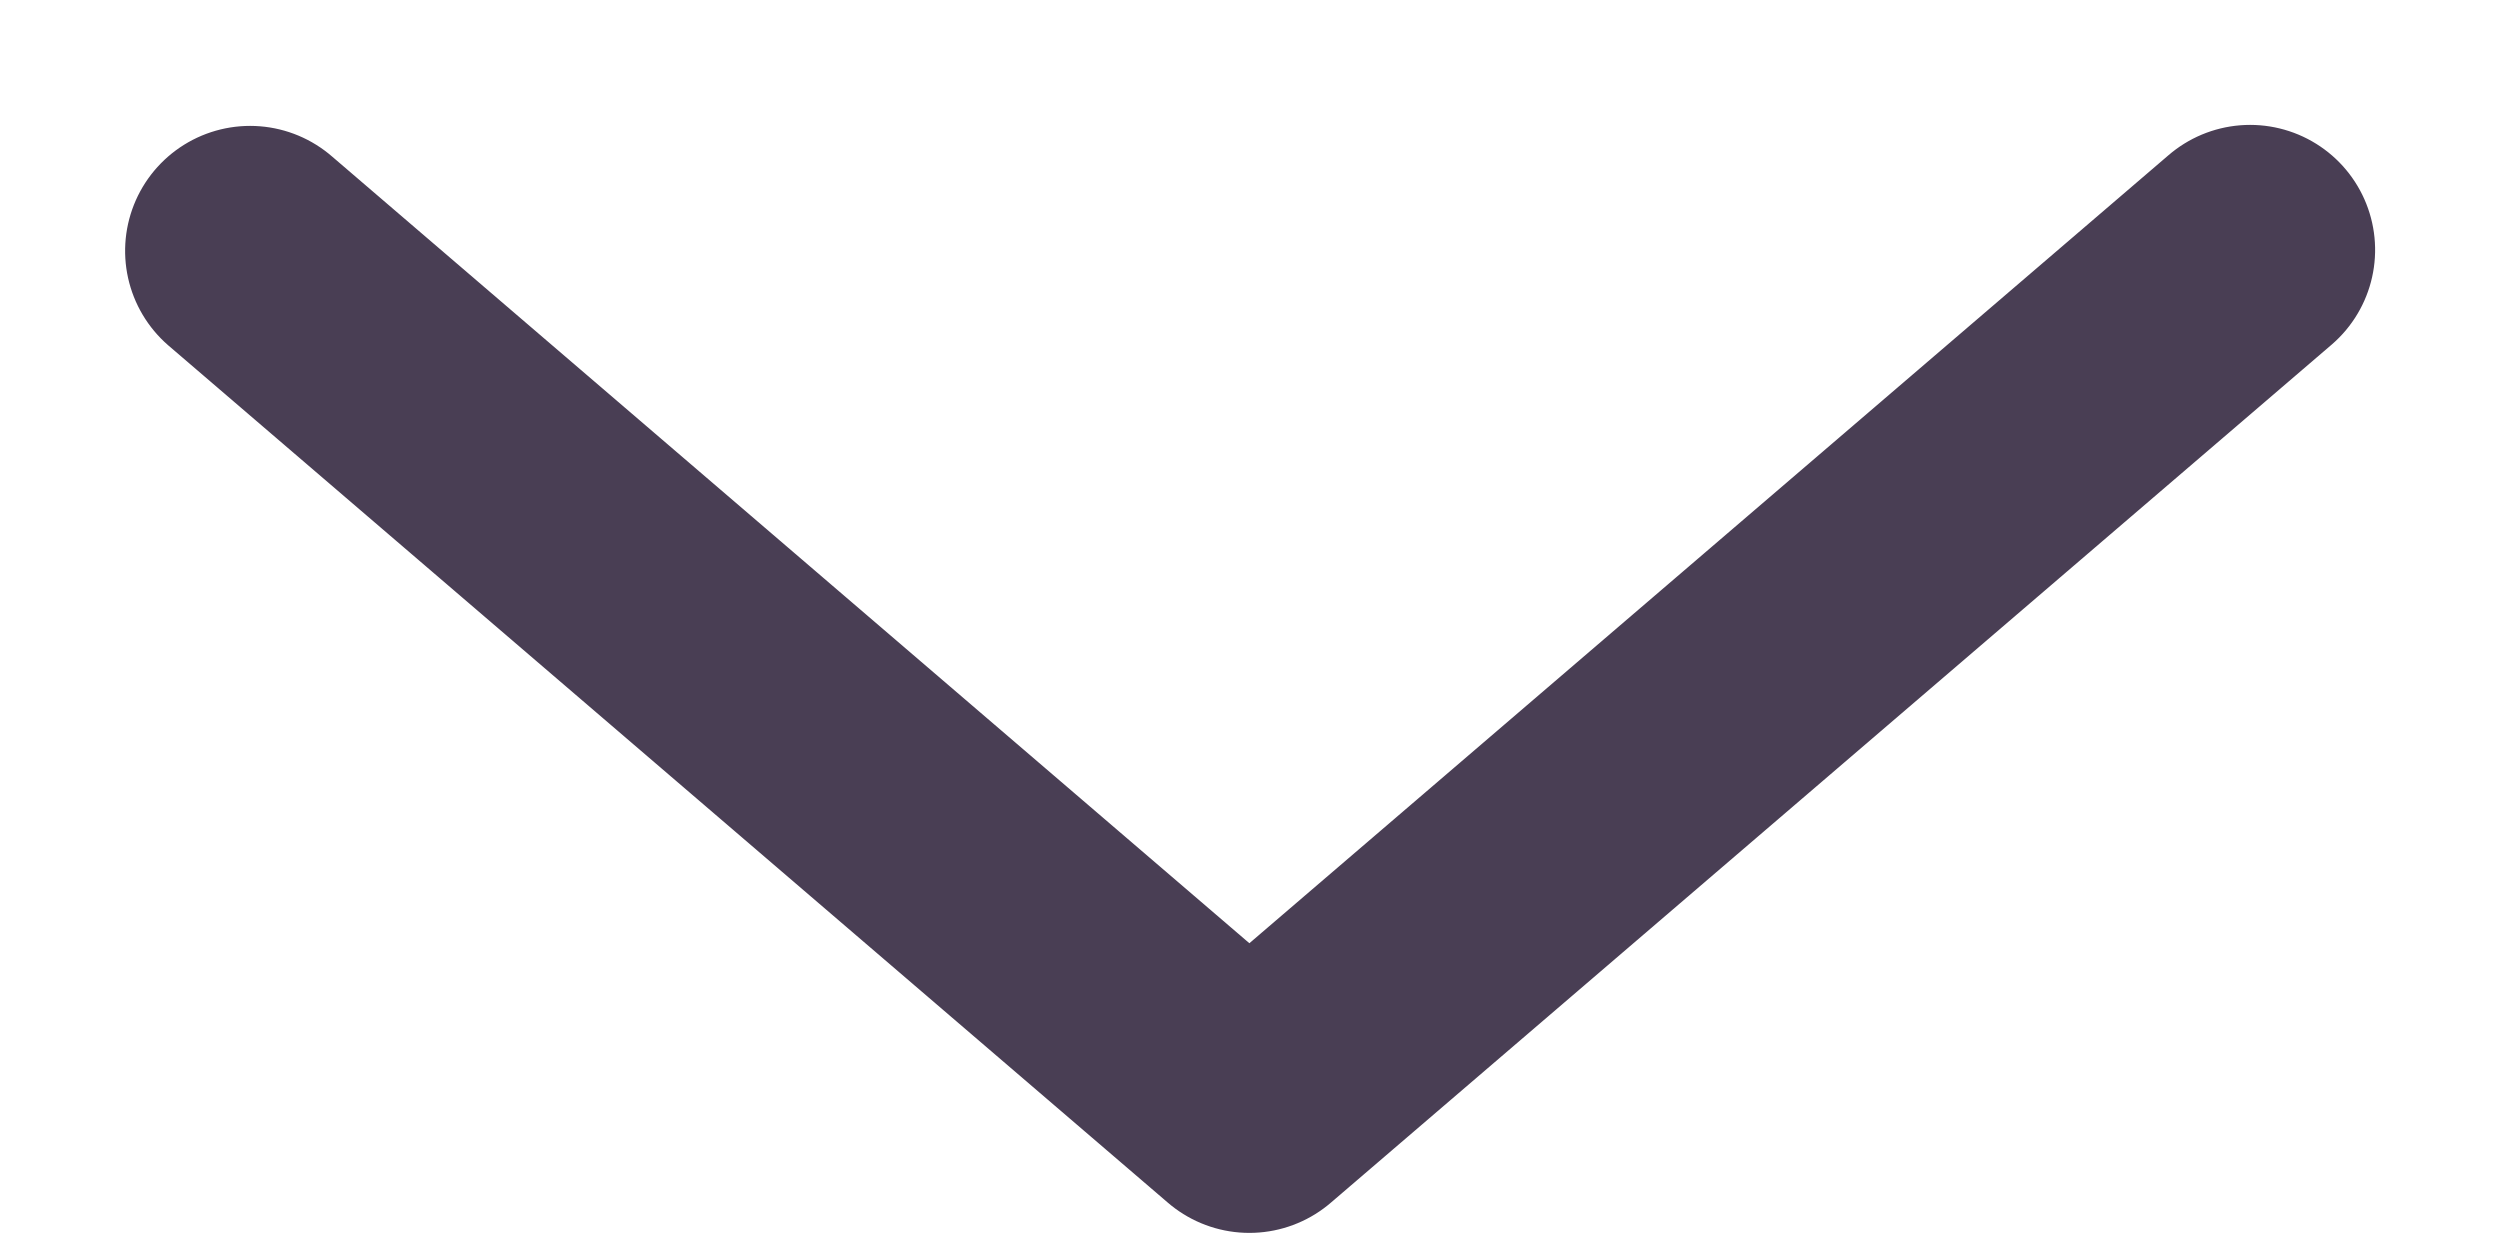
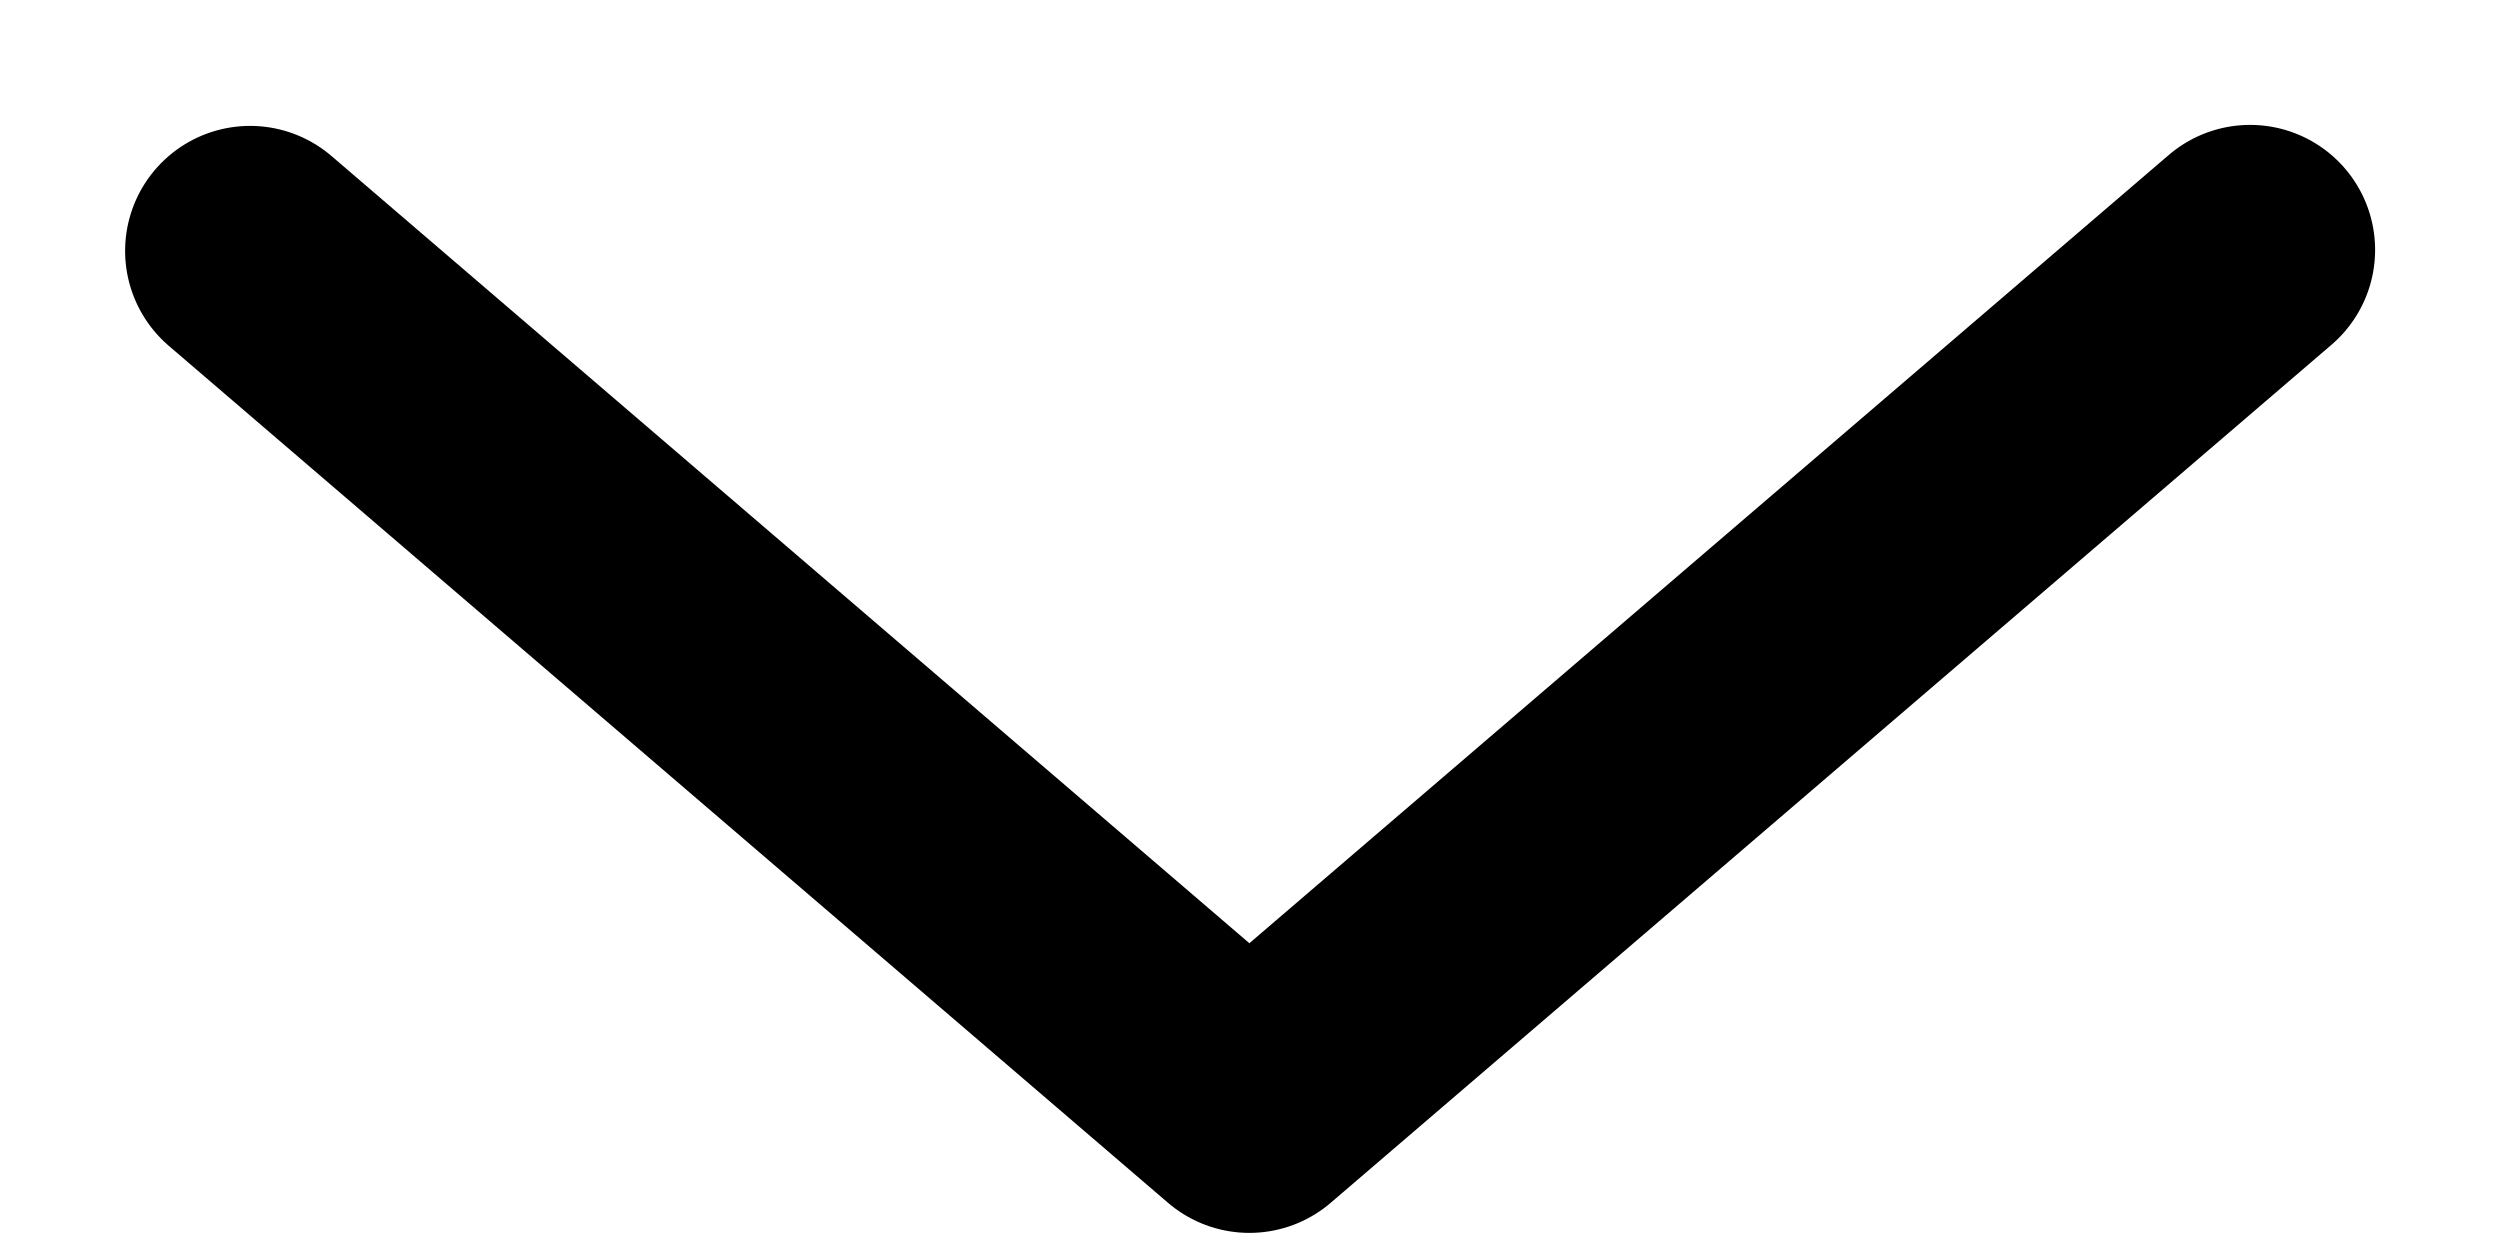
<svg xmlns="http://www.w3.org/2000/svg" width="10px" height="5px" viewBox="0 0 10 5" version="1.1">
  <defs />
  <g id="Icons" stroke="none" stroke-width="1" fill="none" fill-rule="evenodd" stroke-linecap="round" stroke-linejoin="round">
-     <g id="icon-chevron-down" stroke="#493E54">
+     <g id="icon-chevron-down" stroke="currentColor">
      <polyline id="Shape" transform="translate(5, 2.715559) rotate(-90) translate(-5, -2.715559) " points="6.716 6.716 3.284 2.713 6.712 -1.284" />
    </g>
  </g>
</svg>
